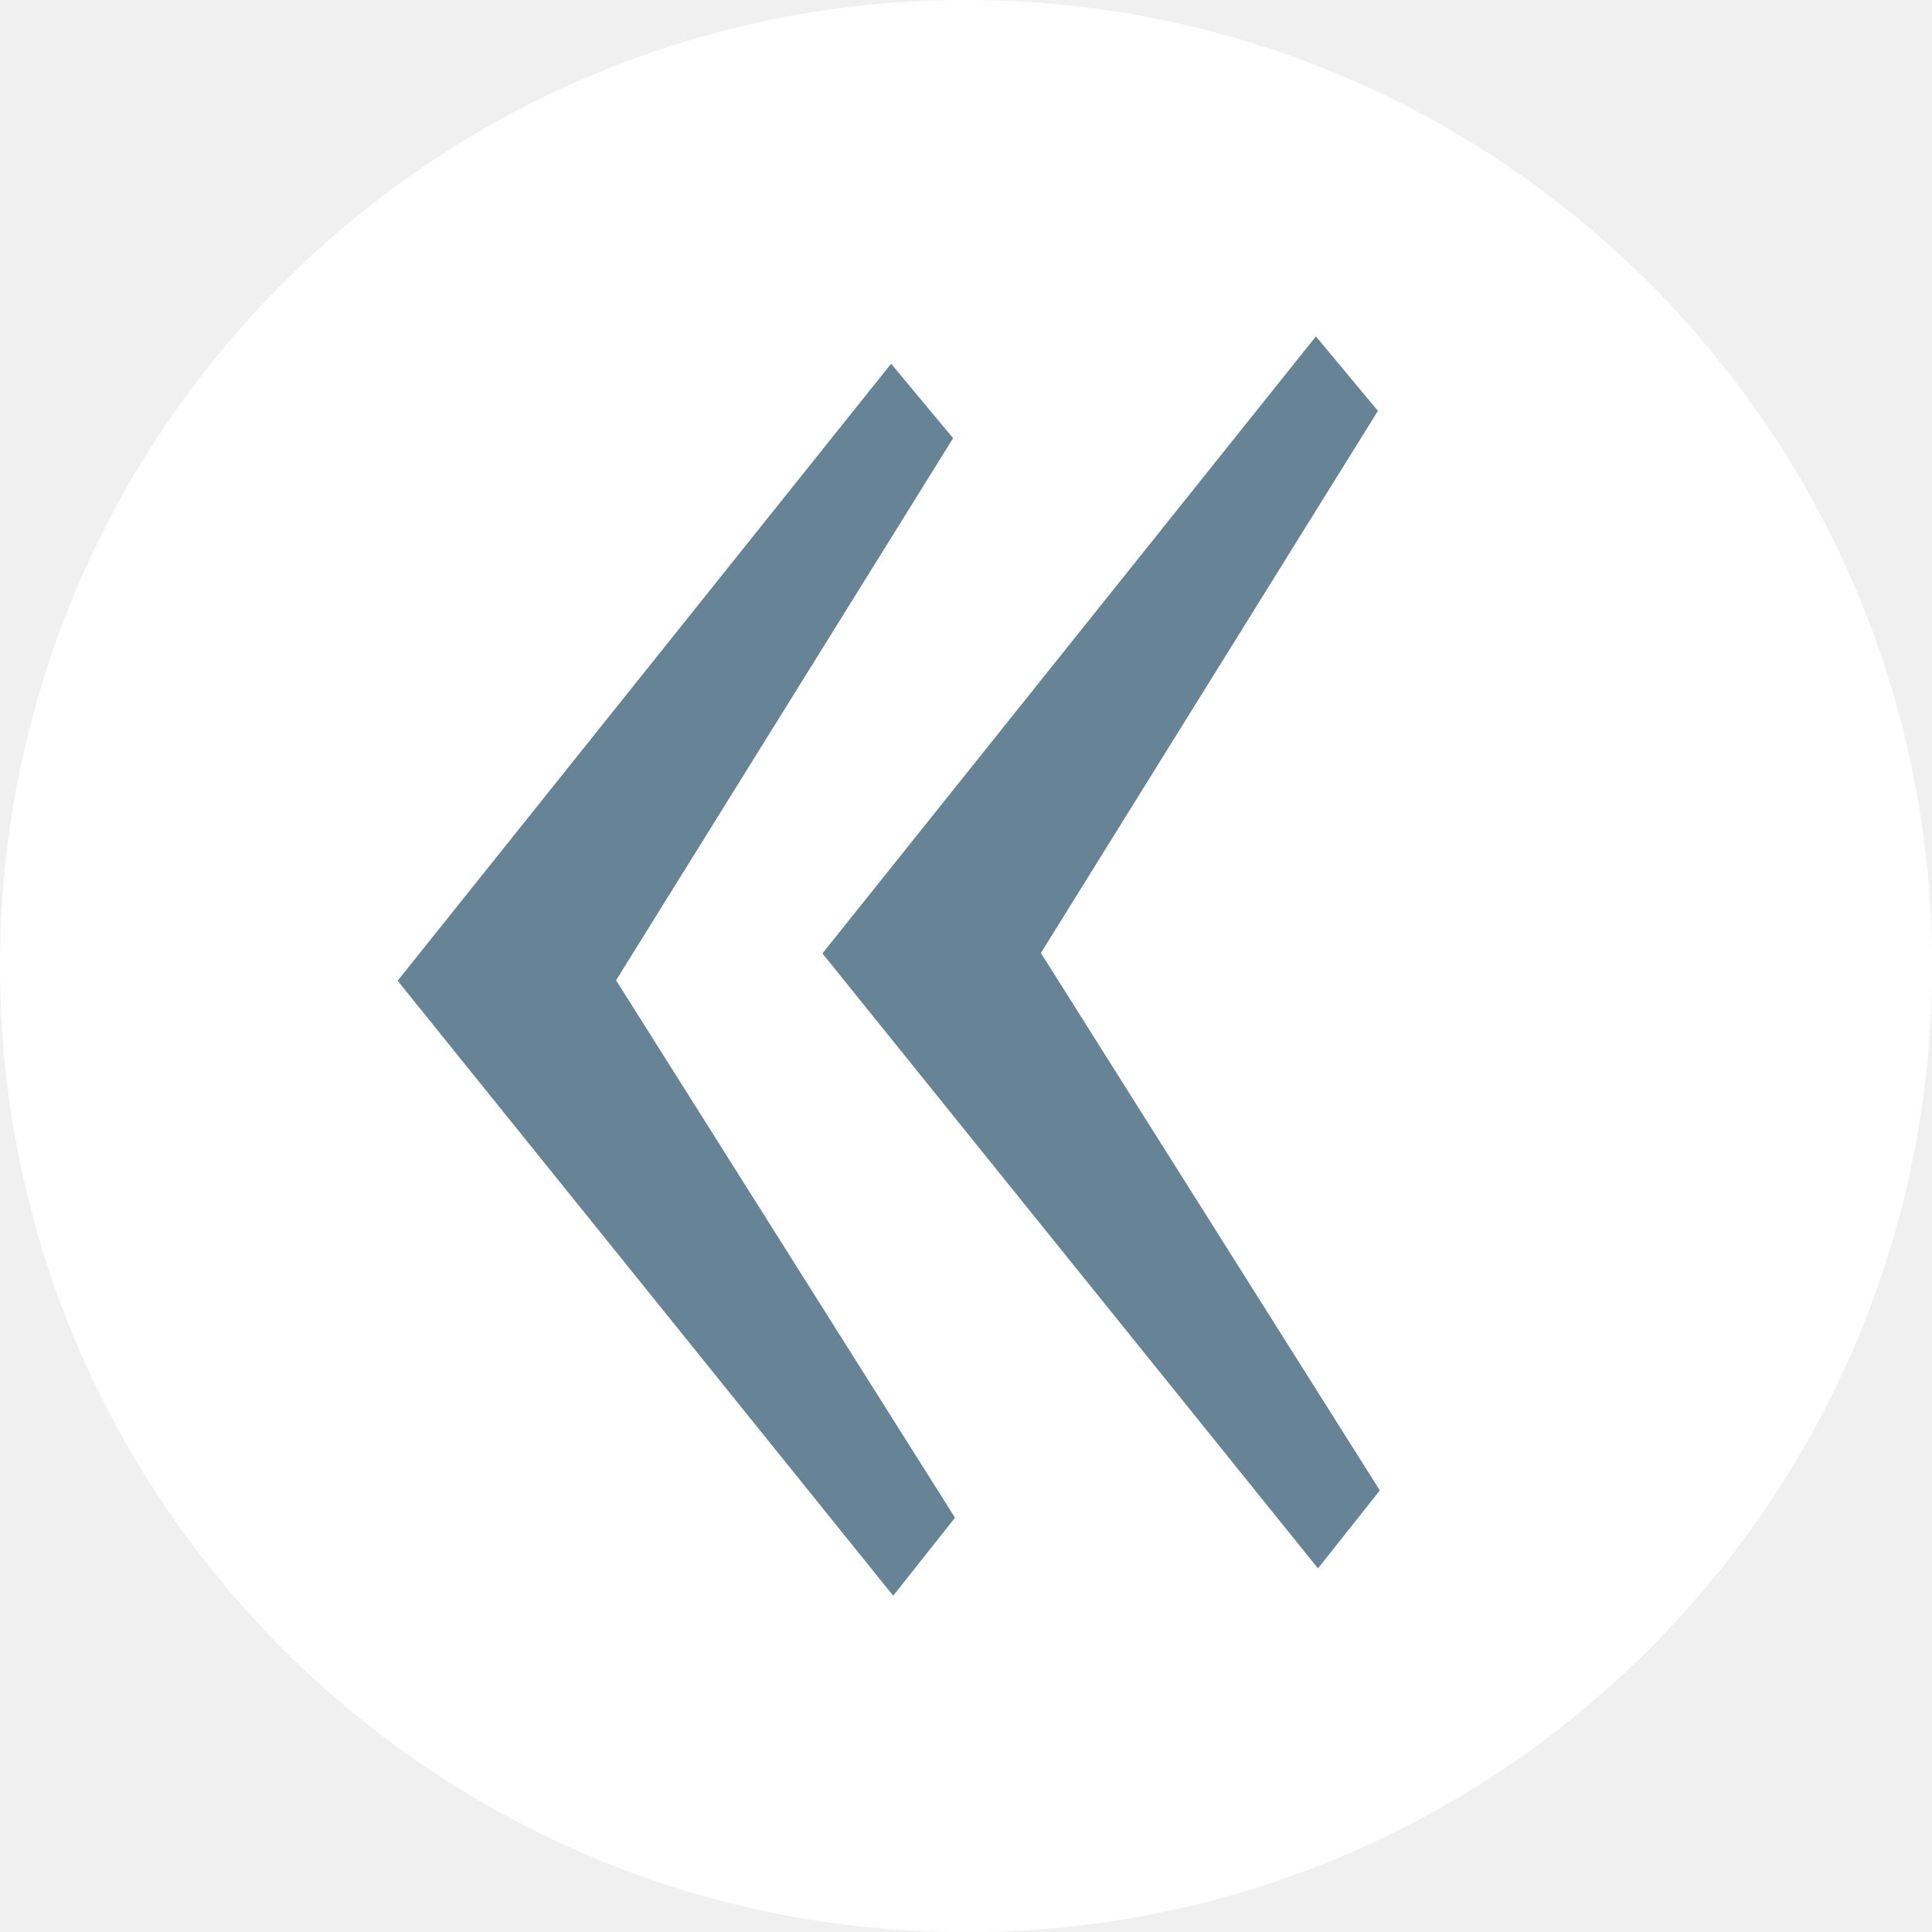
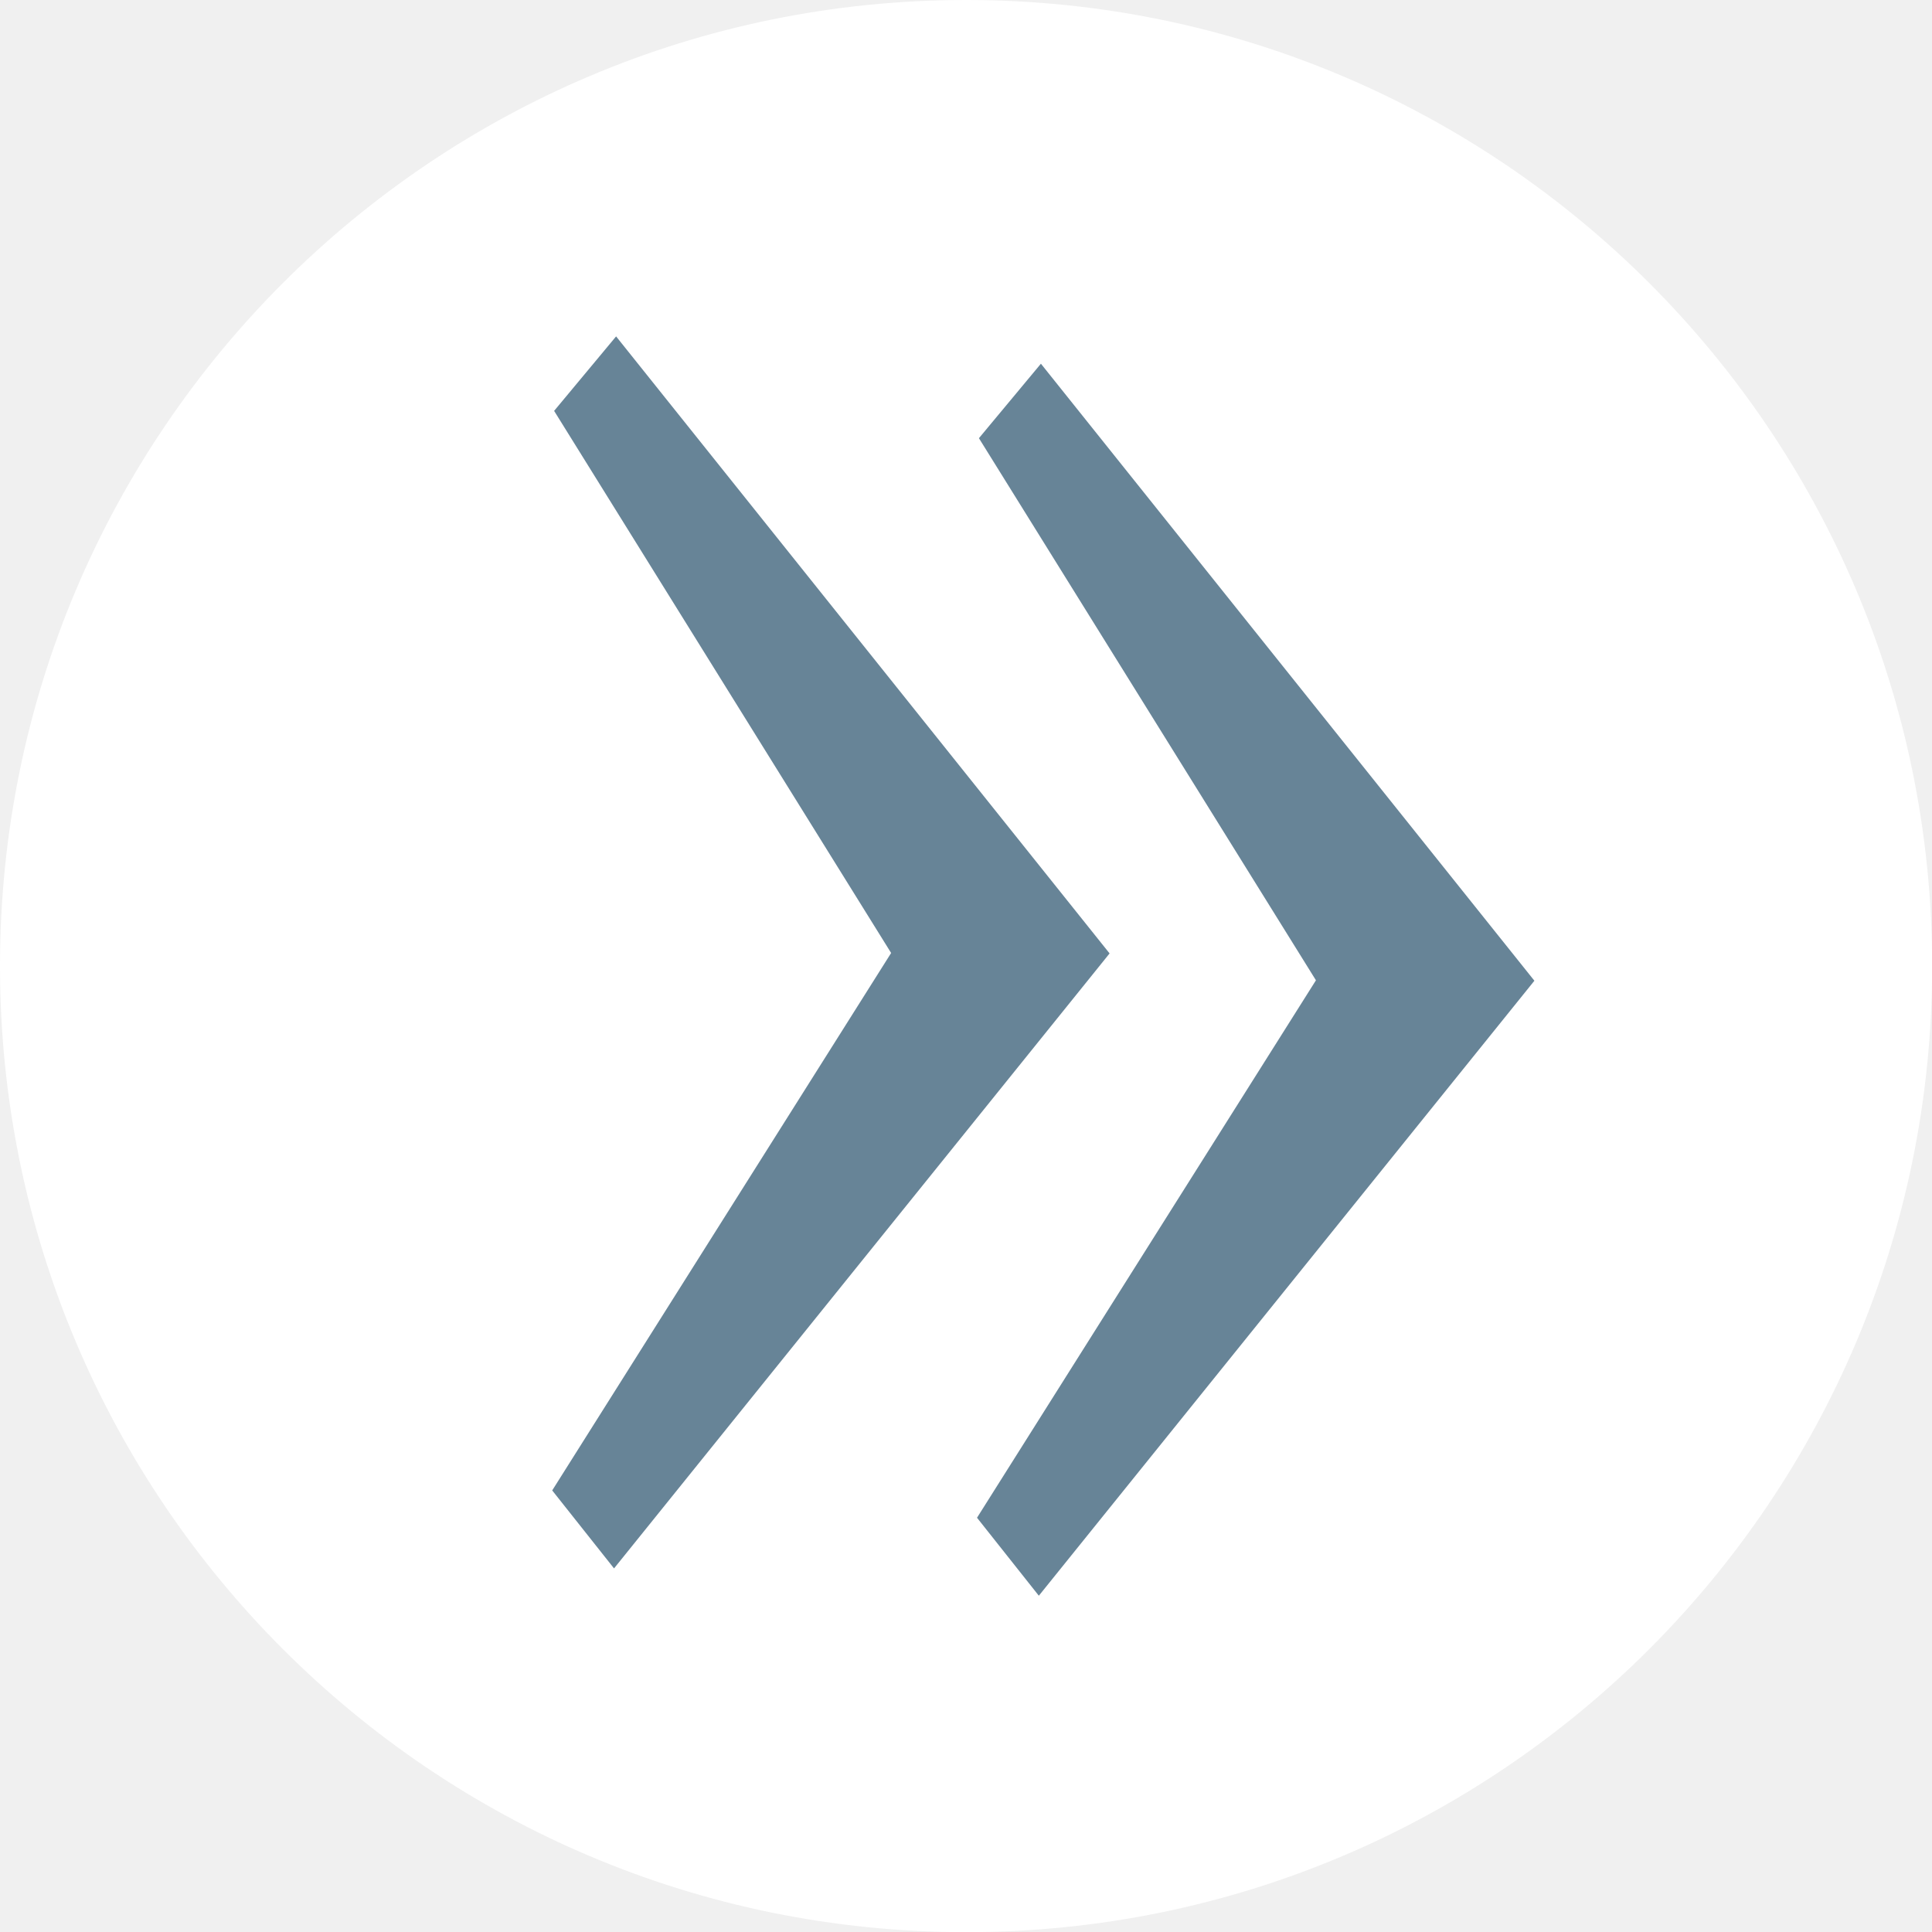
<svg xmlns="http://www.w3.org/2000/svg" xmlns:xlink="http://www.w3.org/1999/xlink" width="50" height="50" viewBox="0 0 13.229 13.229" version="1.1" id="svg2787">
  <defs id="defs2784">
    <linearGradient id="linearGradient11408">
      <stop style="stop-color:#20e551;stop-opacity:1;" offset="0.002" id="stop11404" />
      <stop style="stop-color:#349c4e;stop-opacity:1;" offset="1" id="stop11406" />
    </linearGradient>
    <linearGradient id="linearGradient11322">
      <stop style="stop-color:#f7fcfb;stop-opacity:1;" offset="0" id="stop11318" />
      <stop style="stop-color:#88d2b5;stop-opacity:1;" offset="1" id="stop11320" />
    </linearGradient>
    <linearGradient id="linearGradient8701">
      <stop style="stop-color:#b3fac8;stop-opacity:1;" offset="0" id="stop8697" />
      <stop style="stop-color:#00fd53;stop-opacity:1;" offset="1" id="stop8699" />
    </linearGradient>
    <linearGradient id="linearGradient17642">
      <stop style="stop-color:#00bc70;stop-opacity:1;" offset="0" id="stop17638" />
      <stop style="stop-color:#00bc70;stop-opacity:0;" offset="1" id="stop17640" />
    </linearGradient>
    <linearGradient xlink:href="#linearGradient29522" id="linearGradient31309" gradientUnits="userSpaceOnUse" gradientTransform="matrix(0.7932409,-0.6089079,0.7932409,0.6089079,4.892518,-8.867114)" x1="14.228" y1="-29.19" x2="3.659" y2="-18.62" />
    <linearGradient id="linearGradient29522">
      <stop style="stop-color:#d4a125;stop-opacity:1;" offset="0" id="stop29518" />
      <stop style="stop-color:#edd495;stop-opacity:1;" offset="1" id="stop29520" />
    </linearGradient>
    <linearGradient xlink:href="#linearGradient29522" id="linearGradient31385" gradientUnits="userSpaceOnUse" gradientTransform="matrix(-0.7932409,-0.6089079,-0.7932409,0.6089079,5.107999,-8.867114)" x1="14.228" y1="-29.19" x2="3.659" y2="-18.62" />
    <linearGradient xlink:href="#linearGradient29522" id="linearGradient29605" gradientUnits="userSpaceOnUse" gradientTransform="matrix(0.8001375,-0.6190755,0.8001375,0.6190755,17.50946,-0.3688092)" x1="14.228" y1="-29.19" x2="3.659" y2="-18.62" />
    <linearGradient xlink:href="#linearGradient21068" id="linearGradient83573-8" x1="22.327" y1="17.517" x2="28.831" y2="17.517" gradientUnits="userSpaceOnUse" gradientTransform="matrix(0.8725289,0,0,0.8233271,-2.722871,-7.416634)" />
    <linearGradient id="linearGradient21068">
      <stop style="stop-color:#19723e;stop-opacity:1;" offset="0" id="stop21062" />
      <stop style="stop-color:#2dcf67;stop-opacity:0.824;" offset="0.515" id="stop21064" />
      <stop style="stop-color:#cf2d2d;stop-opacity:0;" offset="1" id="stop21066" />
    </linearGradient>
    <linearGradient xlink:href="#linearGradient21076" id="linearGradient84484-3" x1="24.563" y1="12.671" x2="26.244" y2="12.671" gradientUnits="userSpaceOnUse" gradientTransform="matrix(0.8725289,0,0,0.8233271,-2.722871,-7.416634)" />
    <linearGradient id="linearGradient21076">
      <stop style="stop-color:#1e884f;stop-opacity:1;" offset="0.038" id="stop21070" />
      <stop style="stop-color:#17b682;stop-opacity:0.749;" offset="0.455" id="stop21072" />
      <stop style="stop-color:#69dec4;stop-opacity:0.7;" offset="1" id="stop21074" />
    </linearGradient>
    <radialGradient xlink:href="#linearGradient21055" id="radialGradient66391-0" cx="16.013" cy="18.754" fx="16.013" fy="18.754" r="8.276" gradientTransform="matrix(0.3015351,1.337455,-1.129338,0.1465893,25.18722,-11.26777)" gradientUnits="userSpaceOnUse" />
    <linearGradient id="linearGradient21055">
      <stop style="stop-color:#aaffc4;stop-opacity:1;" offset="0" id="stop21049" />
      <stop style="stop-color:#00fdac;stop-opacity:1;" offset="0.359" id="stop21051" />
      <stop style="stop-color:#00d981;stop-opacity:1;" offset="0.623" id="stop21057" />
      <stop style="stop-color:#00a715;stop-opacity:1;" offset="0.981" id="stop21053" />
    </linearGradient>
    <linearGradient xlink:href="#linearGradient61459" id="linearGradient61461-4" x1="54.535" y1="-88.887" x2="70.77" y2="-88.887" gradientUnits="userSpaceOnUse" gradientTransform="matrix(0.8045126,0,0,0.4162156,-38.69456,39.18533)" />
    <linearGradient id="linearGradient61459">
      <stop style="stop-color:#f8ecc0;stop-opacity:0.85;" offset="0" id="stop61455" />
      <stop style="stop-color:#fcfde9;stop-opacity:1;" offset="1" id="stop61457" />
    </linearGradient>
    <radialGradient xlink:href="#linearGradient17642" id="radialGradient17644" cx="17.264" cy="13.909" fx="17.264" fy="13.909" r="2.703" gradientTransform="matrix(-0.2127515,2.44664,-2.231765,-0.1940669,51.4745,-26.07139)" gradientUnits="userSpaceOnUse" />
    <radialGradient xlink:href="#linearGradient8701" id="radialGradient8703" cx="11.88" cy="21.375" fx="11.88" fy="21.375" r="9.475" gradientTransform="matrix(0.8337773,0,0,0.186939,34.12447,20.62778)" gradientUnits="userSpaceOnUse" />
    <linearGradient xlink:href="#linearGradient11322" id="linearGradient11324" x1="2.462" y1="22.038" x2="21.958" y2="22.038" gradientUnits="userSpaceOnUse" gradientTransform="matrix(0.8337773,0,0,0.8337773,33.84921,6.951596)" />
    <linearGradient xlink:href="#linearGradient11408" id="linearGradient11410" x1="2.633" y1="20.429" x2="21.601" y2="20.429" gradientUnits="userSpaceOnUse" gradientTransform="matrix(0.8337773,0,0,0.8337773,34.1027,6.951596)" />
    <linearGradient xlink:href="#linearGradient63860" id="linearGradient65275-5" gradientUnits="userSpaceOnUse" gradientTransform="matrix(0.6642157,0,0,0.8072664,1.878034,-1.311729)" x1="-4.886" y1="22.243" x2="31.319" y2="23.343" />
    <linearGradient id="linearGradient63860">
      <stop style="stop-color:#1b1b1b;stop-opacity:0" offset="0" id="stop63856" />
      <stop style="stop-color:#f7f7f7;stop-opacity:1;" offset="1" id="stop63858" />
    </linearGradient>
    <linearGradient xlink:href="#linearGradient21111" id="linearGradient63872-0" x1="2.214" y1="23.343" x2="31.319" y2="23.343" gradientUnits="userSpaceOnUse" gradientTransform="matrix(0.7243383,0,0,0.7249822,0.8700653,0.4085169)" />
    <linearGradient id="linearGradient21111">
      <stop style="stop-color:#0bd971;stop-opacity:1;" offset="0" id="stop21107" />
      <stop style="stop-color:#80ffb3;stop-opacity:1;" offset="1" id="stop21109" />
    </linearGradient>
    <linearGradient xlink:href="#linearGradient63860" id="linearGradient63862-3" x1="-4.886" y1="22.243" x2="31.319" y2="23.343" gradientUnits="userSpaceOnUse" gradientTransform="matrix(0.7243383,0,0,0.7249822,0.8700653,0.4085169)" />
    <linearGradient xlink:href="#linearGradient21727" id="linearGradient64363-4" x1="5.702" y1="22.951" x2="27.83" y2="22.951" gradientUnits="userSpaceOnUse" gradientTransform="matrix(0.6772691,0,0,0.7216639,1.91215,0.4857219)" />
    <linearGradient id="linearGradient21727">
      <stop style="stop-color:#c3e5dd;stop-opacity:1;" offset="0" id="stop21723" />
      <stop style="stop-color:#ffffff;stop-opacity:1;" offset="1" id="stop21725" />
    </linearGradient>
    <linearGradient xlink:href="#linearGradient21733" id="linearGradient64858-7" x1="8.565" y1="23.251" x2="24.967" y2="23.251" gradientUnits="userSpaceOnUse" gradientTransform="matrix(0.6654302,0,0,0.7446012,2.002262,0.140221)" />
    <linearGradient id="linearGradient21733">
      <stop style="stop-color:#ffffff;stop-opacity:1;" offset="0" id="stop21729" />
      <stop style="stop-color:#effff9;stop-opacity:1;" offset="1" id="stop21731" />
    </linearGradient>
    <radialGradient xlink:href="#linearGradient21741" id="radialGradient66381-3" cx="16.401" cy="22.166" fx="16.401" fy="22.166" r="4.702" gradientTransform="matrix(0.01616065,0.5691141,-0.9700096,0.03036334,34.30965,6.845738)" gradientUnits="userSpaceOnUse" />
    <linearGradient id="linearGradient21741">
      <stop style="stop-color:#484d4e;stop-opacity:1;" offset="0" id="stop21735" />
      <stop style="stop-color:#585e60;stop-opacity:0.996;" offset="0.67" id="stop21737" />
      <stop style="stop-color:#e6f6fb;stop-opacity:0.994;" offset="1" id="stop21739" />
    </linearGradient>
    <linearGradient xlink:href="#linearGradient21068" id="linearGradient83573-8-7" x1="22.327" y1="17.517" x2="28.831" y2="17.517" gradientUnits="userSpaceOnUse" gradientTransform="matrix(0.7724669,0,0,0.8110304,0.06312567,-1.119173)" />
    <linearGradient xlink:href="#linearGradient21076" id="linearGradient84484-3-6" x1="24.563" y1="12.671" x2="26.244" y2="12.671" gradientUnits="userSpaceOnUse" gradientTransform="matrix(0.7724669,0,0,0.8110304,0.06312567,-1.119173)" />
    <radialGradient xlink:href="#linearGradient21055" id="radialGradient66391-0-7" cx="16.013" cy="18.754" fx="16.013" fy="18.754" r="8.276" gradientTransform="matrix(0.3070299,1.884384,-1.149917,0.2065345,26.39631,-23.75415)" gradientUnits="userSpaceOnUse" />
    <linearGradient xlink:href="#linearGradient61459-1" id="linearGradient61461-4-6" x1="54.535" y1="-88.887" x2="70.77" y2="-88.887" gradientUnits="userSpaceOnUse" gradientTransform="matrix(0.7001275,0,0,0.7350795,-31.0237,71.70346)" />
    <linearGradient id="linearGradient61459-1">
      <stop style="stop-color:#ed7a59;stop-opacity:0.85;" offset="0" id="stop61455-5" />
      <stop style="stop-color:#ffeb84;stop-opacity:1;" offset="1" id="stop61457-1" />
    </linearGradient>
    <radialGradient xlink:href="#linearGradient26494" id="radialGradient26524" cx="225.725" cy="80.745" fx="225.725" fy="80.745" r="53.882" gradientTransform="matrix(0.1787503,0,0,0.03689184,-32.93899,28.14946)" gradientUnits="userSpaceOnUse" />
    <linearGradient id="linearGradient26494">
      <stop style="stop-color:#99a29f;stop-opacity:0.322;" offset="0.011" id="stop26522" />
      <stop style="stop-color:#99a29f;stop-opacity:1;" offset="0.528" id="stop26490" />
      <stop style="stop-color:#99a29f;stop-opacity:0.239;" offset="0.99" id="stop26498" />
    </linearGradient>
    <linearGradient xlink:href="#linearGradient23178" id="linearGradient23180" x1="195.85" y1="74.169" x2="250.628" y2="74.642" gradientUnits="userSpaceOnUse" gradientTransform="matrix(0.2101071,0,0,0.1215202,-34.62946,13.58438)" />
    <linearGradient id="linearGradient23178">
      <stop style="stop-color:#32d274;stop-opacity:1;" offset="0" id="stop23174" />
      <stop style="stop-color:#1f894b;stop-opacity:1;" offset="1" id="stop23176" />
    </linearGradient>
    <radialGradient xlink:href="#linearGradient10987" id="radialGradient10989" cx="182.714" cy="129.24" fx="182.714" fy="129.24" r="73.186" gradientTransform="matrix(0.1459242,-0.00321448,0.00112825,0.04982063,-17.48404,15.25418)" gradientUnits="userSpaceOnUse" />
    <linearGradient id="linearGradient10987">
      <stop style="stop-color:#b6fed6;stop-opacity:0.998;" offset="0" id="stop10985" />
      <stop style="stop-color:#01ee75;stop-opacity:1;" offset="1" id="stop10983" />
    </linearGradient>
    <linearGradient xlink:href="#linearGradient25653" id="linearGradient25655" x1="236.925" y1="58.199" x2="274.217" y2="58.199" gradientUnits="userSpaceOnUse" gradientTransform="matrix(0.2077166,0,0,0.1787159,-34.0242,8.964821)" />
    <linearGradient id="linearGradient25653">
      <stop style="stop-color:#00bc70;stop-opacity:1;" offset="0" id="stop25649" />
      <stop style="stop-color:#00af68;stop-opacity:0.998;" offset="1" id="stop25651" />
    </linearGradient>
    <linearGradient xlink:href="#linearGradient25665" id="linearGradient25667" x1="175.371" y1="67.037" x2="264.754" y2="67.037" gradientUnits="userSpaceOnUse" gradientTransform="matrix(0.1948145,0,0,0.08206342,-30.60122,14.96389)" />
    <linearGradient id="linearGradient25665">
      <stop style="stop-color:#fffdfd;stop-opacity:1;" offset="0" id="stop25661" />
      <stop style="stop-color:#cdcdcd;stop-opacity:1;" offset="1" id="stop25663" />
    </linearGradient>
    <linearGradient xlink:href="#linearGradient23168" id="linearGradient23170" x1="24.265" y1="166.045" x2="156.764" y2="166.045" gradientUnits="userSpaceOnUse" />
    <linearGradient id="linearGradient23168">
      <stop style="stop-color:#65f0aa;stop-opacity:1;" offset="0" id="stop23166" />
      <stop style="stop-color:#5fe8a3;stop-opacity:1;" offset="0.397" id="stop25657" />
      <stop style="stop-color:#0d8246;stop-opacity:1;" offset="1" id="stop23164" />
    </linearGradient>
    <radialGradient xlink:href="#linearGradient20194" id="radialGradient20188" cx="56.814" cy="123.64" fx="56.814" fy="123.64" r="25.544" gradientTransform="matrix(0.1281097,0.6883352,-0.4548359,0.2774543,57.40055,-59.13106)" gradientUnits="userSpaceOnUse" />
    <linearGradient id="linearGradient20194">
      <stop style="stop-color:#dffff4;stop-opacity:1;" offset="0" id="stop20190" />
      <stop style="stop-color:#18f791;stop-opacity:0.996;" offset="0.5" id="stop23108" />
      <stop style="stop-color:#00c36f;stop-opacity:0.996;" offset="1" id="stop20192" />
    </linearGradient>
    <linearGradient xlink:href="#linearGradient21068" id="linearGradient24354" gradientUnits="userSpaceOnUse" gradientTransform="matrix(0.8520488,0,0,0.8945853,-0.739344,-1.340035)" x1="22.327" y1="17.517" x2="28.831" y2="17.517" />
    <linearGradient xlink:href="#linearGradient21076" id="linearGradient24356" gradientUnits="userSpaceOnUse" gradientTransform="matrix(0.8520488,0,0,0.8945853,-0.739344,-1.340035)" x1="24.563" y1="12.671" x2="26.244" y2="12.671" />
    <radialGradient xlink:href="#linearGradient23104" id="radialGradient23106" cx="202.584" cy="-5.714" fx="202.584" fy="-5.714" r="44.126" gradientTransform="matrix(-0.1344801,-0.0060009,0.00142355,-0.04642894,39.25108,12.8643)" gradientUnits="userSpaceOnUse" />
    <linearGradient id="linearGradient23104">
      <stop style="stop-color:#a09d99;stop-opacity:1;" offset="0.237" id="stop23100" />
      <stop style="stop-color:#d3d3d3;stop-opacity:1;" offset="1" id="stop23102" />
    </linearGradient>
    <linearGradient xlink:href="#linearGradient23168" id="linearGradient33844" gradientUnits="userSpaceOnUse" x1="24.265" y1="166.045" x2="156.764" y2="166.045" />
    <linearGradient xlink:href="#linearGradient23168" id="linearGradient33846" gradientUnits="userSpaceOnUse" x1="24.265" y1="166.045" x2="156.764" y2="166.045" />
  </defs>
  <g id="layer1">
    <g id="g117847" transform="translate(-85.68201,-18.42902)">
      <path id="rect29651" style="fill:#b89644;fill-opacity:1;fill-rule:evenodd;stroke-width:0.253" d="m -35.605,27.319 c -0.493,-1e-6 -0.985,0.145 -1.362,0.435 l -11.147,8.557 h 0.002 V 52.708 h 25.015 V 36.311 h 0.002 L -34.243,27.754 c -0.377,-0.29 -0.87,-0.435 -1.363,-0.435 z" />
      <rect style="mix-blend-mode:multiply;fill:#ddd3d3;fill-opacity:1;fill-rule:evenodd;stroke-width:0.259" id="rect31549-1" width="22.808" height="19.408" x="-46.973" y="31.063" />
      <rect style="fill:#ffffff;fill-rule:evenodd;stroke-width:0.265" id="rect31549" width="22.101" height="20.893" x="-46.656" y="31.253" />
      <text xml:space="preserve" style="font-style:normal;font-weight:normal;font-size:15.525px;line-height:1.25;font-family:sans-serif;fill:#000000;fill-opacity:1;stroke:none;stroke-width:0.243" x="-31.271" y="52.283" id="text33454" transform="matrix(0.9981024,0.2998089,-0.2238531,0.9346605,0,0)">
        <tspan id="tspan33452" style="font-style:normal;font-variant:normal;font-weight:bold;font-stretch:normal;font-size:15.525px;font-family:Amiri;-inkscape-font-specification:'Amiri Bold';fill:#ff2e2e;fill-opacity:1;stroke-width:0.243" x="-31.271" y="52.283">@</tspan>
      </text>
      <path id="path31562" style="mix-blend-mode:normal;fill:#c5a761;fill-opacity:1;stroke:#000000;stroke-width:0;stroke-linecap:butt;stroke-linejoin:miter;stroke-dasharray:none;stroke-opacity:1" d="m -24.548,36.496 -11.088,7.975 -11.019,-7.925 v 2.948 l 9.954,8.797 h 1.995 l -0.003,-0.05 h 0.208 l 9.953,-8.798 z" />
      <g id="g31560" transform="matrix(1,0,0,0.991651,-40.60526,66.98862)">
        <g id="g31553">
          <path id="rect29033-76-4" style="fill:url(#linearGradient31309);fill-opacity:1;fill-rule:evenodd;stroke-width:0.295" d="m -7.509,-30.936 v 16.535 c 0.453,10e-7 0.906,-0.133 1.253,-0.399 l 10.25,-7.868 -10.25,-7.868 c -0.347,-0.266 -0.8,-0.399 -1.253,-0.399 z" />
          <path id="rect29033-76-4-0" style="fill:url(#linearGradient31385);fill-opacity:1;fill-rule:evenodd;stroke-width:0.295" d="m 17.51,-30.936 v 16.535 c -0.453,10e-7 -0.906,-0.133 -1.253,-0.399 L 6.007,-22.668 16.257,-30.537 c 0.347,-0.266 0.8,-0.399 1.253,-0.399 z" />
        </g>
        <path id="rect29033-76-0" style="fill:#b89644;fill-opacity:1;fill-rule:evenodd;stroke-width:0.319" d="m 5,-23.668 c -0.473,-1e-6 -0.945,0.149 -1.307,0.448 l -10.696,8.82 H 17.003 L 6.307,-23.221 C 5.945,-23.519 5.473,-23.668 5,-23.668 Z" />
        <path id="rect29033-76" style="fill:url(#linearGradient29605);fill-opacity:1;fill-rule:evenodd;stroke-width:0.299" d="m 5,-22.806 c -0.457,-1e-6 -0.913,0.135 -1.264,0.406 l -10.339,8 H 16.603 L 6.264,-22.4 c -0.35,-0.271 -0.807,-0.406 -1.264,-0.406 z" />
      </g>
    </g>
    <g id="g17118">
      <path id="path59980-7-4-2-7-3-6" style="fill:#00b635;fill-opacity:1;fill-rule:evenodd;stroke:#ffffff;stroke-width:0;stroke-dasharray:none;stroke-opacity:1" d="m 37.939,25.076 a 6.097,1.786 0 0 0 6.091,1.73 6.097,1.786 0 0 0 6.091,-1.73 z" />
      <path id="path59980-7-4-2-7-3" style="fill:url(#radialGradient8703);fill-rule:evenodd;stroke:#ffffff;stroke-width:0" d="m 51.661,24.624 c -10e-7,0.788 -3.417,1.427 -7.631,1.427 -2.553,0 -4.661,-0.303 -6.047,-0.663 -0.902,-0.234 -1.585,-0.453 -1.585,-0.764 -10e-7,-0.788 3.417,-1.427 7.631,-1.427 4.215,0 7.631,0.639 7.631,1.427 z" />
      <path style="fill:#00b635;fill-opacity:0;stroke:url(#linearGradient11410);stroke-width:0.584;stroke-linecap:round;stroke-linejoin:round;stroke-miterlimit:8;stroke-dasharray:none;stroke-opacity:1;paint-order:fill markers stroke;stop-color:#000000" d="m 36.589,24.437 c 0.919,-0.638 4.098,-1.18 7.313,-1.18 3.216,0 7.143,0.737 7.918,1.454" id="path10396-9" />
      <g id="g10453" transform="matrix(0.8337773,0,0,0.8337773,34.30774,6.715709)">
        <g id="g16335" transform="matrix(0.8694753,0,0,0.8694753,1.520244,10.32853)">
          <path style="fill:#39ffba;fill-opacity:1;stroke:#000000;stroke-width:0;stroke-linecap:butt;stroke-linejoin:miter;stroke-dasharray:none;stroke-opacity:1" d="m 18.546,2.707 c 0.35,-0.33 2.053,-1.849 3.492,-0.653 1.203,1 1.27,3.045 -0.317,4.528 -1.587,1.482 -3.088,1.806 -3.665,2.399 -0.577,0.593 -0.923,0.539 -1.097,0.35 -0.018,-1.161 0.468,-1.627 0.952,-1.886 1.039,-0.404 2.828,-1.186 3.521,-2.156 0.693,-0.97 1.01,-1.861 0.202,-2.481 C 20.826,2.187 19.008,3.482 18.691,4.156 18.345,4.889 17.919,3.299 18.489,2.761 Z" id="path66789-2" />
          <path style="fill:url(#linearGradient83573-8);fill-opacity:1;stroke:#000000;stroke-width:0;stroke-linecap:butt;stroke-linejoin:miter;stroke-dasharray:none;stroke-opacity:1" d="m 18.171,7.295 c 1.47,-0.621 2.926,-1.213 3.554,-2.486 0.367,-0.809 0.65,-0.884 0.303,0.155 -0.347,1.04 -0.755,1.425 -1.388,1.906 -0.633,0.481 -0.775,0.789 -0.082,0.385 0.694,-0.404 1.571,-1.29 1.714,-1.675 0.143,-0.385 0.221,0.149 -0.677,1.074 -1.111,1.144 -3.153,2.068 -3.7,2.488 -0.31,0.239 -0.723,0.647 -1.054,0.714 -0.185,0.037 -0.003,-0.018 0.004,-0.194 0.595,-1.741 0.005,-1.631 1.325,-2.367 z" id="path68033-3" />
          <path style="fill:url(#linearGradient84484-3);fill-opacity:1;stroke:#000000;stroke-width:0;stroke-linecap:butt;stroke-linejoin:miter;stroke-dasharray:none;stroke-opacity:1" d="m 19.772,1.839 c 0.198,0.222 0.486,0.573 0.369,1.07 0,0 -0.926,0.461 -1.352,1.16 C 18.602,4.377 18.647,2.974 18.842,2.457 19.217,2.126 19.5,1.975 19.772,1.839 Z" id="path68035-7" />
        </g>
        <path id="path60967-91" style="fill:url(#radialGradient66391-0);fill-opacity:1;fill-rule:evenodd;stroke:#576e14;stroke-width:0;stroke-dasharray:none;stroke-opacity:1" d="m 11.875,8.719 c -3.364,-0.011 -6.108,0.747 -6.236,2.052 -0.026,0.432 0.004,0.884 0.098,1.351 0.194,0.967 0.427,4.3 0.771,6.037 0.173,0.875 0.843,2.129 1.407,2.748 0.974,1.07 2.117,1.557 4.03,1.557 1.757,0 2.906,-0.399 3.747,-1.323 0.604,-0.664 1.163,-2.013 1.46,-3.01 0.303,-1.018 1.008,-4.862 1.144,-5.894 0.068,-0.518 0.072,-0.876 0.09,-1.427 -1.292,-1.745 -5.097,-2.086 -6.51,-2.091 z" />
        <path id="path60967-9-0" style="mix-blend-mode:normal;fill:url(#radialGradient17644);fill-opacity:1;fill-rule:evenodd;stroke:#576e14;stroke-width:0;stroke-dasharray:none;stroke-opacity:1" d="m 13.681,22.275 c 2.699,-0.155 3.373,-3.723 3.926,-6.211 0.253,-1.137 0.494,-2.135 0.616,-3.309 0.067,-0.645 0.233,-1.385 0.161,-1.965 0.247,-0.308 -0.15,-0.49 -0.224,-0.627 -0.008,0.085 -0.017,0.17 -0.027,0.255 -0.195,0.907 -1.199,0.997 -2.771,1.453 0.091,2.185 -0.229,9.377 -1.681,10.404 z" />
        <ellipse style="fill:none;fill-opacity:1;fill-rule:evenodd;stroke:#ffffff;stroke-width:0.645;stroke-dasharray:none;stroke-opacity:1" id="path59980-7-4-2-7" cx="12.051" cy="10.291" rx="6.206" ry="1.571" />
        <g id="g16307" transform="matrix(0.8868312,0,0,0.8694753,1.661874,7.889693)">
          <ellipse style="fill:none;fill-rule:evenodd;stroke:#000000;stroke-width:0;stroke-dasharray:none;stroke-opacity:1" id="path59980-7-4-6" cx="11.71" cy="2.777" rx="6.445" ry="1.506" />
          <path id="path59980-7-4-5-9" style="fill:url(#linearGradient61461-4);fill-opacity:1;fill-rule:evenodd;stroke:#000000;stroke-width:0;stroke-dasharray:none;stroke-opacity:1" d="M 11.599,1.203 C 8.04,1.203 5.094,1.945 5.094,2.777 5.438,3.379 6.769,3.589 7.141,3.746 8.237,3.195 8.575,3.122 11.595,3.121 c 2.969,4.463e-4 3.749,0.169 4.647,0.617 -0.188,0.141 2.138,-0.329 2.096,-0.961 1.05e-4,-0.832 -2.625,-1.575 -6.738,-1.575 z" />
          <path id="path59980-7-4-8-5" style="fill:#803300;fill-opacity:1;fill-rule:evenodd;stroke:#000000;stroke-width:0;stroke-dasharray:none;stroke-opacity:1" d="M 11.604,2.998 C 8.714,2.998 7.546,3.467 7.238,3.652 7.802,4.035 10.18,4.354 11.91,4.354 14.03,4.279 15.893,4.03 16.288,3.658 15.69,3.358 14.351,2.983 11.604,2.998 Z" />
        </g>
      </g>
      <path style="fill:#00ff00;fill-opacity:0;stroke:url(#linearGradient11324);stroke-width:0.75;stroke-linecap:round;stroke-linejoin:round;stroke-miterlimit:8;stroke-dasharray:none;stroke-opacity:1;paint-order:fill markers stroke;stop-color:#000000" d="m 36.618,24.662 c 0.179,0.536 4.009,1.303 7.282,1.303 3.273,0 7.105,-0.491 7.882,-1.095" id="path10396" />
    </g>
    <g id="g2653" transform="matrix(0.8580105,0,0,0.7355551,-27.88496,5.860708)">
      <path id="path59980-7-4-4-38-6-6" style="fill:#509e8f;fill-opacity:1;fill-rule:evenodd;stroke:url(#linearGradient65275-5);stroke-width:0" d="m 22.68,17.532 c 0,3.788 -5.163,5.761 -9.487,5.854 -4.324,0.093 -9.745,-2.128 -9.845,-5.854 -0.091,-3.41 4.328,-6.177 9.666,-6.177 5.338,0 9.666,2.766 9.666,6.177 z" />
      <ellipse style="fill:url(#linearGradient63872-0);fill-opacity:1;fill-rule:evenodd;stroke:url(#linearGradient63862-3);stroke-width:0;stroke-dasharray:none;stroke-opacity:1" id="path59980-7-4-4-38-8" cx="13.015" cy="17.332" rx="10.541" ry="5.548" />
      <path style="fill:url(#linearGradient64363-4);fill-opacity:1;fill-rule:evenodd;stroke:#000000;stroke-width:0;stroke-dasharray:none;stroke-opacity:1" d="m 13.268,13.161 a 7.494,3.887 0 0 0 -7.494,3.887 7.494,3.887 0 0 0 7.494,3.887 7.494,3.887 0 0 0 7.493,-3.887 7.494,3.887 0 0 0 -7.493,-3.887 z" id="path59980-7-4-4-3-2-6" />
      <path style="fill:url(#linearGradient64858-7);fill-opacity:1;fill-rule:evenodd;stroke:none;stroke-width:0;stroke-dasharray:none;stroke-opacity:1" d="m 13.159,14.549 a 5.457,2.904 0 0 1 5.457,2.904 5.457,2.904 0 0 1 -5.457,2.903 5.457,2.904 0 0 1 -5.457,-2.903 5.457,2.904 0 0 1 5.457,-2.904 z" id="path64850-0" />
      <ellipse style="fill:url(#radialGradient66381-3);fill-opacity:1;fill-rule:evenodd;stroke-width:0.3" id="path66164-3" cx="12.909" cy="16.996" rx="3.632" ry="2.137" />
      <path id="path88587-9-5" style="mix-blend-mode:darken;fill:#272626;fill-opacity:0.429;fill-rule:evenodd;stroke-width:0.3" d="m 13.968,11.785 a 3.944,9.83 65.368 0 0 -3.685,5.646 3.944,9.83 65.368 0 0 10.613,-0.548 3.944,9.83 65.368 0 0 2.163,-1.134 10.51,5.344 0 0 0 -9.091,-3.964 z" />
      <path style="fill:#39ffba;fill-opacity:1;stroke:#000000;stroke-width:0;stroke-linecap:butt;stroke-linejoin:miter;stroke-dasharray:none;stroke-opacity:1" d="m 18.893,8.853 c 0.31,-0.325 1.817,-1.821 3.091,-0.643 1.065,0.985 1.124,3 -0.281,4.46 -1.405,1.46 -2.734,1.779 -3.245,2.363 -0.511,0.584 -0.818,0.531 -0.971,0.345 -0.016,-1.144 0.414,-1.603 0.843,-1.858 0.92,-0.398 2.504,-1.168 3.117,-2.124 0.613,-0.956 0.894,-1.833 0.179,-2.444 -0.715,-0.611 -2.325,0.665 -2.606,1.329 -0.306,0.722 -0.683,-0.844 -0.179,-1.374 z" id="path66789-2-8" />
      <path style="fill:url(#linearGradient83573-8-7);fill-opacity:1;stroke:#000000;stroke-width:0;stroke-linecap:butt;stroke-linejoin:miter;stroke-dasharray:none;stroke-opacity:1" d="m 18.561,13.372 c 1.302,-0.612 2.591,-1.195 3.147,-2.449 0.325,-0.797 0.576,-0.871 0.269,0.153 -0.307,1.024 -0.668,1.404 -1.228,1.878 -0.56,0.474 -0.686,0.778 -0.072,0.379 0.614,-0.398 1.391,-1.271 1.517,-1.65 0.126,-0.379 0.195,0.147 -0.6,1.058 -0.984,1.127 -2.792,2.037 -3.275,2.451 -0.274,0.235 -0.64,0.637 -0.933,0.703 -0.163,0.037 -0.003,-0.017 0.003,-0.191 0.527,-1.715 0.005,-1.607 1.173,-2.332 z" id="path68033-3-0" />
      <path style="fill:url(#linearGradient84484-3-6);fill-opacity:1;stroke:#000000;stroke-width:0;stroke-linecap:butt;stroke-linejoin:miter;stroke-dasharray:none;stroke-opacity:1" d="m 19.978,7.998 c 0.175,0.218 0.431,0.564 0.327,1.054 0,0 -0.82,0.454 -1.197,1.143 -0.166,0.303 -0.125,-1.079 0.047,-1.588 0.332,-0.326 0.582,-0.474 0.823,-0.609 z" id="path68035-7-9" />
      <path id="path60967-91-1" style="fill:url(#radialGradient66391-0-7);fill-opacity:1;fill-rule:evenodd;stroke:#576e14;stroke-width:0;stroke-dasharray:none;stroke-opacity:1" d="m 12.841,3.99 c -3.425,0 -6.22,1.468 -6.35,3.306 -0.026,0.609 0.004,1.245 0.099,1.904 0.197,1.362 0.33,2.655 0.697,3.847 0.992,3.225 2.549,5.579 5.623,5.579 3.075,0 4.631,-2.354 5.623,-5.579 0.367,-1.192 0.587,-2.474 0.696,-3.847 0.058,-0.731 0.047,-1.44 -0.027,-2.117 C 18.879,5.346 16.133,3.99 12.841,3.99 Z" />
      <path id="path60967-9-0-3" style="mix-blend-mode:normal;fill:#00bc70;fill-opacity:1;fill-rule:evenodd;stroke:#576e14;stroke-width:0;stroke-dasharray:none;stroke-opacity:1" d="m 13.752,18.524 c 2.541,-0.385 3.905,-2.593 4.805,-5.518 0.367,-1.192 0.587,-2.474 0.697,-3.847 0.058,-0.731 0.047,-1.44 -0.027,-2.117 -0.032,-0.169 -0.086,-0.334 -0.162,-0.494 -0.008,0.1 -0.017,0.199 -0.028,0.298 -0.199,1.059 -1.324,1.971 -2.925,2.504 a 3.141,6.717 0 0 1 0.021,0.109 3.141,6.717 0 0 1 0.028,0.157 3.141,6.717 0 0 1 0.026,0.158 3.141,6.717 0 0 1 0.024,0.16 3.141,6.717 0 0 1 0.022,0.161 3.141,6.717 0 0 1 0.02,0.162 3.141,6.717 0 0 1 0.018,0.163 3.141,6.717 0 0 1 0.016,0.164 3.141,6.717 0 0 1 0.015,0.165 3.141,6.717 0 0 1 0.012,0.165 3.141,6.717 0 0 1 0.011,0.166 3.141,6.717 0 0 1 0.009,0.166 3.141,6.717 0 0 1 0.007,0.167 3.141,6.717 0 0 1 0.005,0.167 3.141,6.717 0 0 1 0.003,0.167 3.141,6.717 0 0 1 7.72e-4,0.168 3.141,6.717 0 0 1 -0.009,0.502 3.141,6.717 0 0 1 -0.026,0.499 3.141,6.717 0 0 1 -0.044,0.494 3.141,6.717 0 0 1 -0.061,0.485 3.141,6.717 0 0 1 -0.078,0.474 3.141,6.717 0 0 1 -0.094,0.461 3.141,6.717 0 0 1 -0.11,0.444 3.141,6.717 0 0 1 -0.125,0.425 3.141,6.717 0 0 1 -0.139,0.404 3.141,6.717 0 0 1 -0.153,0.381 3.141,6.717 0 0 1 -0.166,0.355 3.141,6.717 0 0 1 -0.178,0.327 3.141,6.717 0 0 1 -0.189,0.298 3.141,6.717 0 0 1 -0.199,0.267 3.141,6.717 0 0 1 -0.208,0.235 3.141,6.717 0 0 1 -0.215,0.201 3.141,6.717 0 0 1 -0.222,0.166 3.141,6.717 0 0 1 -0.227,0.13 3.141,6.717 0 0 1 -0.157,0.063 z" />
      <ellipse style="fill:none;fill-rule:evenodd;stroke:#000000;stroke-width:0;stroke-dasharray:none;stroke-opacity:1" id="path59980-7-4-6-5" cx="12.841" cy="7.403" rx="5.609" ry="2.66" />
      <path id="path59980-7-4-5-9-2" style="fill:url(#linearGradient61461-4-6);fill-opacity:1;fill-rule:evenodd;stroke:#000000;stroke-width:0;stroke-dasharray:none;stroke-opacity:1" d="M 12.745,4.622 C 9.647,4.622 7.084,5.934 7.084,7.403 7.084,7.564 7.217,8.071 7.541,8.348 8.734,6.962 10.172,6.401 12.8,6.4 c 2.583,7.883e-4 4.778,0.689 5.444,1.884 -0.163,0.249 0.46,-0.467 0.364,-0.881 9.2e-5,-1.469 -2.284,-2.781 -5.864,-2.781 z" />
      <path style="mix-blend-mode:multiply;fill:#8e6b36;fill-opacity:0.441;stroke:#000000;stroke-width:0;stroke-linecap:butt;stroke-linejoin:miter;stroke-dasharray:none;stroke-opacity:1" d="m 7.519,8.379 c 0,0 -1.262,-1.21 0.553,-2.511 C 8.677,5.434 9.353,5.18 9.921,5.028 10.579,4.853 11.404,4.713 11.404,4.713 c 0,0 -0.229,1.27 -0.365,1.812 -2.626,0.412 -3.521,1.854 -3.521,1.854 z" id="path88626-1" />
      <ellipse style="fill:none;fill-rule:evenodd;stroke:#ffffff;stroke-width:0.92;stroke-dasharray:none;stroke-opacity:1" id="path59980-7-4-2-7-39" cx="12.845" cy="7.376" rx="6.212" ry="3.192" />
      <path id="path59980-7-4-8-5-6" style="fill:#602c0f;fill-opacity:1;fill-rule:evenodd;stroke:#000000;stroke-width:0;stroke-dasharray:none;stroke-opacity:1" d="M 12.891,6.391 C 10.257,6.391 8.101,7.22 7.602,8.319 7.985,9.346 10.293,10.066 12.843,10.067 15.479,10.067 17.744,9.279 18.24,8.189 17.654,7.136 15.44,6.391 12.891,6.391 Z" />
      <path id="path59980-7-4-8-9-4" style="fill:#371600;fill-opacity:0.928;fill-rule:evenodd;stroke:#000000;stroke-width:0;stroke-dasharray:none;stroke-opacity:1" d="m 12.86,6.397 c -2.992,0 -4.592,0.776 -5.289,1.927 0.152,0.407 0.607,0.766 1.258,1.051 C 8.798,9.273 8.783,9.17 8.783,9.066 8.783,7.795 11.065,6.765 13.881,6.765 c 1.272,7.7e-5 2.498,0.215 3.438,0.602 -1.009,-0.594 -2.65,-0.97 -4.459,-0.97 z" />
      <path id="path84513-6" style="fill:#914926;fill-opacity:1;fill-rule:evenodd;stroke-width:0.3" d="m 15.373,8.075 c 0,0.55 -1.371,1.119 -3.062,1.119 -1.691,0 -3.062,-0.501 -3.062,-1.119 0,-0.437 1.571,-1.119 3.062,-1.119 1.691,0 3.062,0.637 3.062,1.119 z" />
    </g>
    <ellipse style="fill:url(#radialGradient26524);fill-opacity:1;fill-rule:evenodd;stroke-width:0.047" id="path25867" cx="7.409" cy="31.128" rx="9.631" ry="1.988" transform="matrix(0.9994045,-0.03450631,0.0062429,0.9999805,0,0)" />
    <g id="g60517" transform="translate(-29.09229,17.16304)">
      <path id="path2401" style="fill:url(#linearGradient23180);fill-rule:evenodd;stroke-width:0.042" d="m 18.359,22.63 c -0.137,0.492 -2.667,0.951 -6.11,0.951 -3.443,0 -5.64,-0.481 -5.981,-0.844 -0.341,-0.363 -0.137,-0.523 -0.016,-0.624 0.505,-0.423 3.121,-0.359 5.998,-0.359 2.897,0 5.401,0.062 6.101,0.455 0.132,0.074 0.032,0.344 0.01,0.422 z" />
      <ellipse style="fill:#54fab0;fill-opacity:0.996;fill-rule:evenodd;stroke-width:0.048" id="path2228-4" cx="12.358" cy="19.251" rx="11.202" ry="2.025" />
      <ellipse style="fill:url(#radialGradient10989);fill-opacity:1;fill-rule:evenodd;stroke-width:0.047" id="path2228" cx="12.297" cy="19.314" rx="10.682" ry="1.447" />
      <path style="fill:url(#linearGradient25655);fill-opacity:1;stroke:#e8e8e8;stroke-width:0;stroke-linecap:square;stroke-linejoin:round;stroke-miterlimit:8;stroke-dasharray:none;stroke-opacity:1;paint-order:fill markers stroke;stop-color:#000000" d="m 17.537,18.077 c 0,0 5.094,0.435 5.182,1.158 0.061,0.498 -2.07,1.597 -6.1,1.347 -3.066,-0.19 -0.249,-0.894 -0.249,-0.894 z" id="path25647" />
      <ellipse style="fill:url(#linearGradient25667);fill-opacity:1;fill-rule:evenodd;stroke-width:0.051" id="path25659" cx="12.27" cy="20.465" rx="8.707" ry="1.137" />
      <g id="g34162" transform="translate(0.787102,-1.751891)">
        <path id="path16745" style="fill:url(#radialGradient20188);fill-opacity:1;stroke:#0e0e0e;stroke-width:0;stroke-linecap:square;stroke-linejoin:round;stroke-miterlimit:8;stroke-dasharray:none;stroke-opacity:1;paint-order:fill markers stroke;stop-color:#000000" d="m 5.797,11.287 c -0.093,0.004 -0.147,0.192 -0.14,0.848 0.018,1.707 -0.088,4.65 1.512,7.8 0.975,1.919 3.036,3.071 4.83,3.071 1.794,0 3.855,-1.152 4.83,-3.071 1.6,-3.149 1.494,-6.093 1.512,-7.8 0.012,-1.168 -0.168,-0.851 -0.415,-0.662 -0.323,0.248 -1.014,0.283 -1.572,0.314 -1.587,0.087 -2.856,0.127 -4.355,0.127 -1.498,0 -2.768,-0.04 -4.355,-0.127 C 7.086,11.756 6.396,11.721 6.073,11.473 5.965,11.39 5.869,11.283 5.797,11.287 Z" />
        <g id="g29586" transform="matrix(0.7670222,0,0,0.7670222,2.70625,5.469457)">
          <path style="fill:#39ffba;fill-opacity:1;stroke:#000000;stroke-width:0;stroke-linecap:butt;stroke-linejoin:miter;stroke-dasharray:none;stroke-opacity:1" d="m 20.031,9.659 c 0.342,-0.359 2.005,-2.009 3.41,-0.709 1.175,1.087 1.24,3.309 -0.31,4.919 -1.55,1.611 -3.015,1.962 -3.579,2.606 -0.564,0.644 -0.902,0.586 -1.071,0.381 -0.017,-1.262 0.457,-1.768 0.93,-2.05 1.014,-0.439 2.762,-1.288 3.438,-2.343 0.676,-1.054 0.986,-2.022 0.197,-2.695 -0.789,-0.673 -2.564,0.734 -2.874,1.466 -0.337,0.797 -0.754,-0.931 -0.197,-1.516 z" id="path66789-2-1-7" />
          <path style="fill:url(#linearGradient24354);fill-opacity:1;stroke:#000000;stroke-width:0;stroke-linecap:butt;stroke-linejoin:miter;stroke-dasharray:none;stroke-opacity:1" d="m 19.664,14.645 c 1.436,-0.675 2.858,-1.318 3.471,-2.701 0.359,-0.879 0.635,-0.961 0.296,0.169 -0.339,1.13 -0.737,1.548 -1.355,2.071 -0.618,0.523 -0.757,0.858 -0.08,0.418 0.677,-0.439 1.534,-1.402 1.674,-1.82 0.139,-0.418 0.215,0.162 -0.661,1.166 -1.085,1.243 -3.079,2.247 -3.613,2.704 -0.303,0.259 -0.706,0.703 -1.03,0.776 -0.18,0.041 -0.003,-0.019 0.003,-0.211 0.581,-1.892 0.005,-1.772 1.294,-2.572 z" id="path68033-3-0-8" />
          <path style="fill:url(#linearGradient24356);fill-opacity:1;stroke:#000000;stroke-width:0;stroke-linecap:butt;stroke-linejoin:miter;stroke-dasharray:none;stroke-opacity:1" d="m 21.227,8.716 c 0.193,0.241 0.475,0.622 0.36,1.163 0,0 -0.905,0.501 -1.32,1.261 -0.183,0.335 -0.138,-1.19 0.052,-1.752 0.366,-0.359 0.642,-0.523 0.908,-0.671 z" id="path68035-7-4-7" />
        </g>
        <path id="path16745-9" style="fill:#00dc83;fill-opacity:1;stroke:#0e0e0e;stroke-width:0;stroke-linecap:square;stroke-linejoin:round;stroke-miterlimit:8;stroke-dasharray:none;stroke-opacity:1;paint-order:fill markers stroke;stop-color:#000000" d="m 18.202,11.287 c -0.072,-0.003 -0.167,0.104 -0.275,0.187 -0.323,0.248 -1.014,0.283 -1.572,0.314 -0.676,0.037 -0.006,0.065 -0.609,0.086 0.891,9.061 -2.328,10.376 -2.5,10.959 1.427,-0.389 2.83,-1.414 3.584,-2.898 1.6,-3.149 1.494,-6.093 1.512,-7.799 0.007,-0.657 -0.047,-0.844 -0.14,-0.848 z" />
        <ellipse style="fill:url(#radialGradient23106);fill-opacity:1;fill-rule:evenodd;stroke-width:0.052" id="path23098" cx="11.968" cy="11.318" rx="6.014" ry="0.76" />
        <ellipse style="display:inline;fill:#804e16;fill-opacity:1;fill-rule:evenodd;stroke:#e8e8e8;stroke-width:0.554;stroke-dasharray:none;stroke-opacity:1" id="path1298-3" cx="11.941" cy="11.111" rx="6.068" ry="0.803" />
        <g id="g25865" transform="matrix(0.1641694,0,0,0.1252963,-24.69462,9.067143)" style="fill:#ffffff;stroke-width:2.464;stroke-dasharray:none">
          <path id="path1298-9" style="color:#000000;fill:#ffffff;fill-opacity:1;fill-rule:evenodd;stroke-width:2.464;stroke-dasharray:none" d="m 247.318,19.383 c -7.437,0.56 -13.827,1.033 -24.159,1.033 -0.043,0 -0.087,-0.002 -0.13,-0.002 v 3.075 c 10.279,-0.006 22.945,-0.438 28.076,-1.683 6.329,-1.536 9.704,-3.248 11.371,-5.535 -0.762,-1.451 -1.581,-1.519 -2.147,-1.615 -0.165,1.852 -8.697,4.37 -13.011,4.729 z" />
          <path id="path1298-1-7" style="color:#000000;fill:#ffffff;fill-opacity:1;fill-rule:evenodd;stroke-width:2.464;stroke-dasharray:none" d="m 199,19.383 c 7.437,0.56 13.827,1.033 24.159,1.033 0.043,0 0.087,-0.002 0.13,-0.002 v 3.075 c -10.279,-0.006 -22.945,-0.438 -28.076,-1.683 -6.329,-1.536 -9.704,-3.248 -11.371,-5.535 0.762,-1.451 1.581,-1.519 2.147,-1.615 0.165,1.852 8.697,4.37 13.011,4.729 z" />
        </g>
      </g>
      <g id="g2399" transform="matrix(0.1459606,0,0,0.1396755,-0.8940997,-1.498636)" style="fill:url(#linearGradient23170);fill-opacity:1;stroke-width:1.337">
        <path id="path2261" style="fill:url(#linearGradient33844);fill-opacity:1;fill-rule:evenodd;stroke-width:0.245" d="m 156.764,156.769 c -19.717,6.748 -44.099,5.777 -66.249,6.054 l 2e-6,12.497 c 30.734,-3e-5 51.148,-6.083 66.249,-18.551 z" />
        <path id="path2261-9" style="fill:url(#linearGradient33846);fill-opacity:1;fill-rule:evenodd;stroke-width:0.245" d="m 24.265,156.769 c 19.717,6.748 44.099,5.777 66.249,6.054 v 12.497 c -30.734,-3e-5 -51.148,-6.083 -66.249,-18.551 z" />
      </g>
      <path id="path1298" style="color:#000000;fill:#53fab0;fill-opacity:0.996;fill-rule:evenodd;stroke-width:0.273;-inkscape-stroke:none" d="m 19.362,20.367 c -1.432,0.252 -3.972,0.423 -6.958,0.423 -0.013,0 -0.025,-7.92e-4 -0.038,-7.92e-4 v 1.365 c 2.97,-0.002 6.567,-0.349 8.043,-0.796 1.82,-0.551 2.928,-1.244 3.12,-1.995 0.128,-0.501 -0.37,-0.708 -0.534,-0.741 -0.664,0.874 -2.17,1.486 -3.634,1.744 z" />
      <path id="path1298-1" style="color:#000000;fill:#53fab0;fill-opacity:0.996;fill-rule:evenodd;stroke-width:0.273;-inkscape-stroke:none" d="m 5.423,20.437 c 2.149,0.191 3.996,0.353 6.981,0.353 0.013,0 0.025,-7.92e-4 0.038,-7.92e-4 v 1.365 C 9.471,22.152 5.811,21.69 4.329,21.265 2.5,20.74 1.393,20.36 1.159,19.472 c -0.125,-0.474 0.349,-0.784 0.513,-0.817 0.048,0.633 2.505,1.659 3.752,1.781 z" />
      <path style="fill:none;fill-opacity:1;stroke:#ffffff;stroke-width:0.6;stroke-linecap:round;stroke-linejoin:round;stroke-miterlimit:8;stroke-dasharray:none;stroke-opacity:1;paint-order:fill markers stroke;stop-color:#000000" d="m 1.869,19.111 c 0.117,0.491 2.339,1.824 10.126,1.894" id="path53716" />
      <path style="fill:#53fab0;fill-opacity:0.996;stroke:#ffffff;stroke-width:0.6;stroke-linecap:round;stroke-linejoin:round;stroke-miterlimit:8;stroke-dasharray:none;stroke-opacity:1;paint-order:fill markers stroke;stop-color:#000000" d="m 11.995,21.005 c 2.037,0.075 5.314,0.083 8.227,-0.572" id="path58475" />
    </g>
    <circle style="fill:#ffffff;fill-opacity:1;fill-rule:evenodd;stroke-width:0.328" id="path61086" cx="6.615" cy="6.615" r="6.615" />
-     <g id="g61635" transform="matrix(1.091066,0,0,1,-0.06387868,-0.1206088)">
+     <g id="g61635" transform="matrix(-1.091066,0,0,1,13.29305,-0.1206088)">
      <path style="font-size:16.413px;line-height:1.25;font-family:Caladea;-inkscape-font-specification:Caladea;fill:#678497;fill-opacity:1;stroke-width:0.287" d="M 5.22,6.649 8.33,10.86 8.718,10.326 6.591,6.646 8.706,2.934 8.317,2.424 Z" id="path131578-4" />
      <path style="font-size:16.413px;line-height:1.25;font-family:Caladea;-inkscape-font-specification:Caladea;fill:#678497;fill-opacity:1;stroke-width:0.287" d="M 2.554,6.836 5.664,11.047 6.052,10.513 3.925,6.833 6.04,3.121 5.651,2.611 Z" id="path131578-4-8" />
    </g>
  </g>
</svg>
